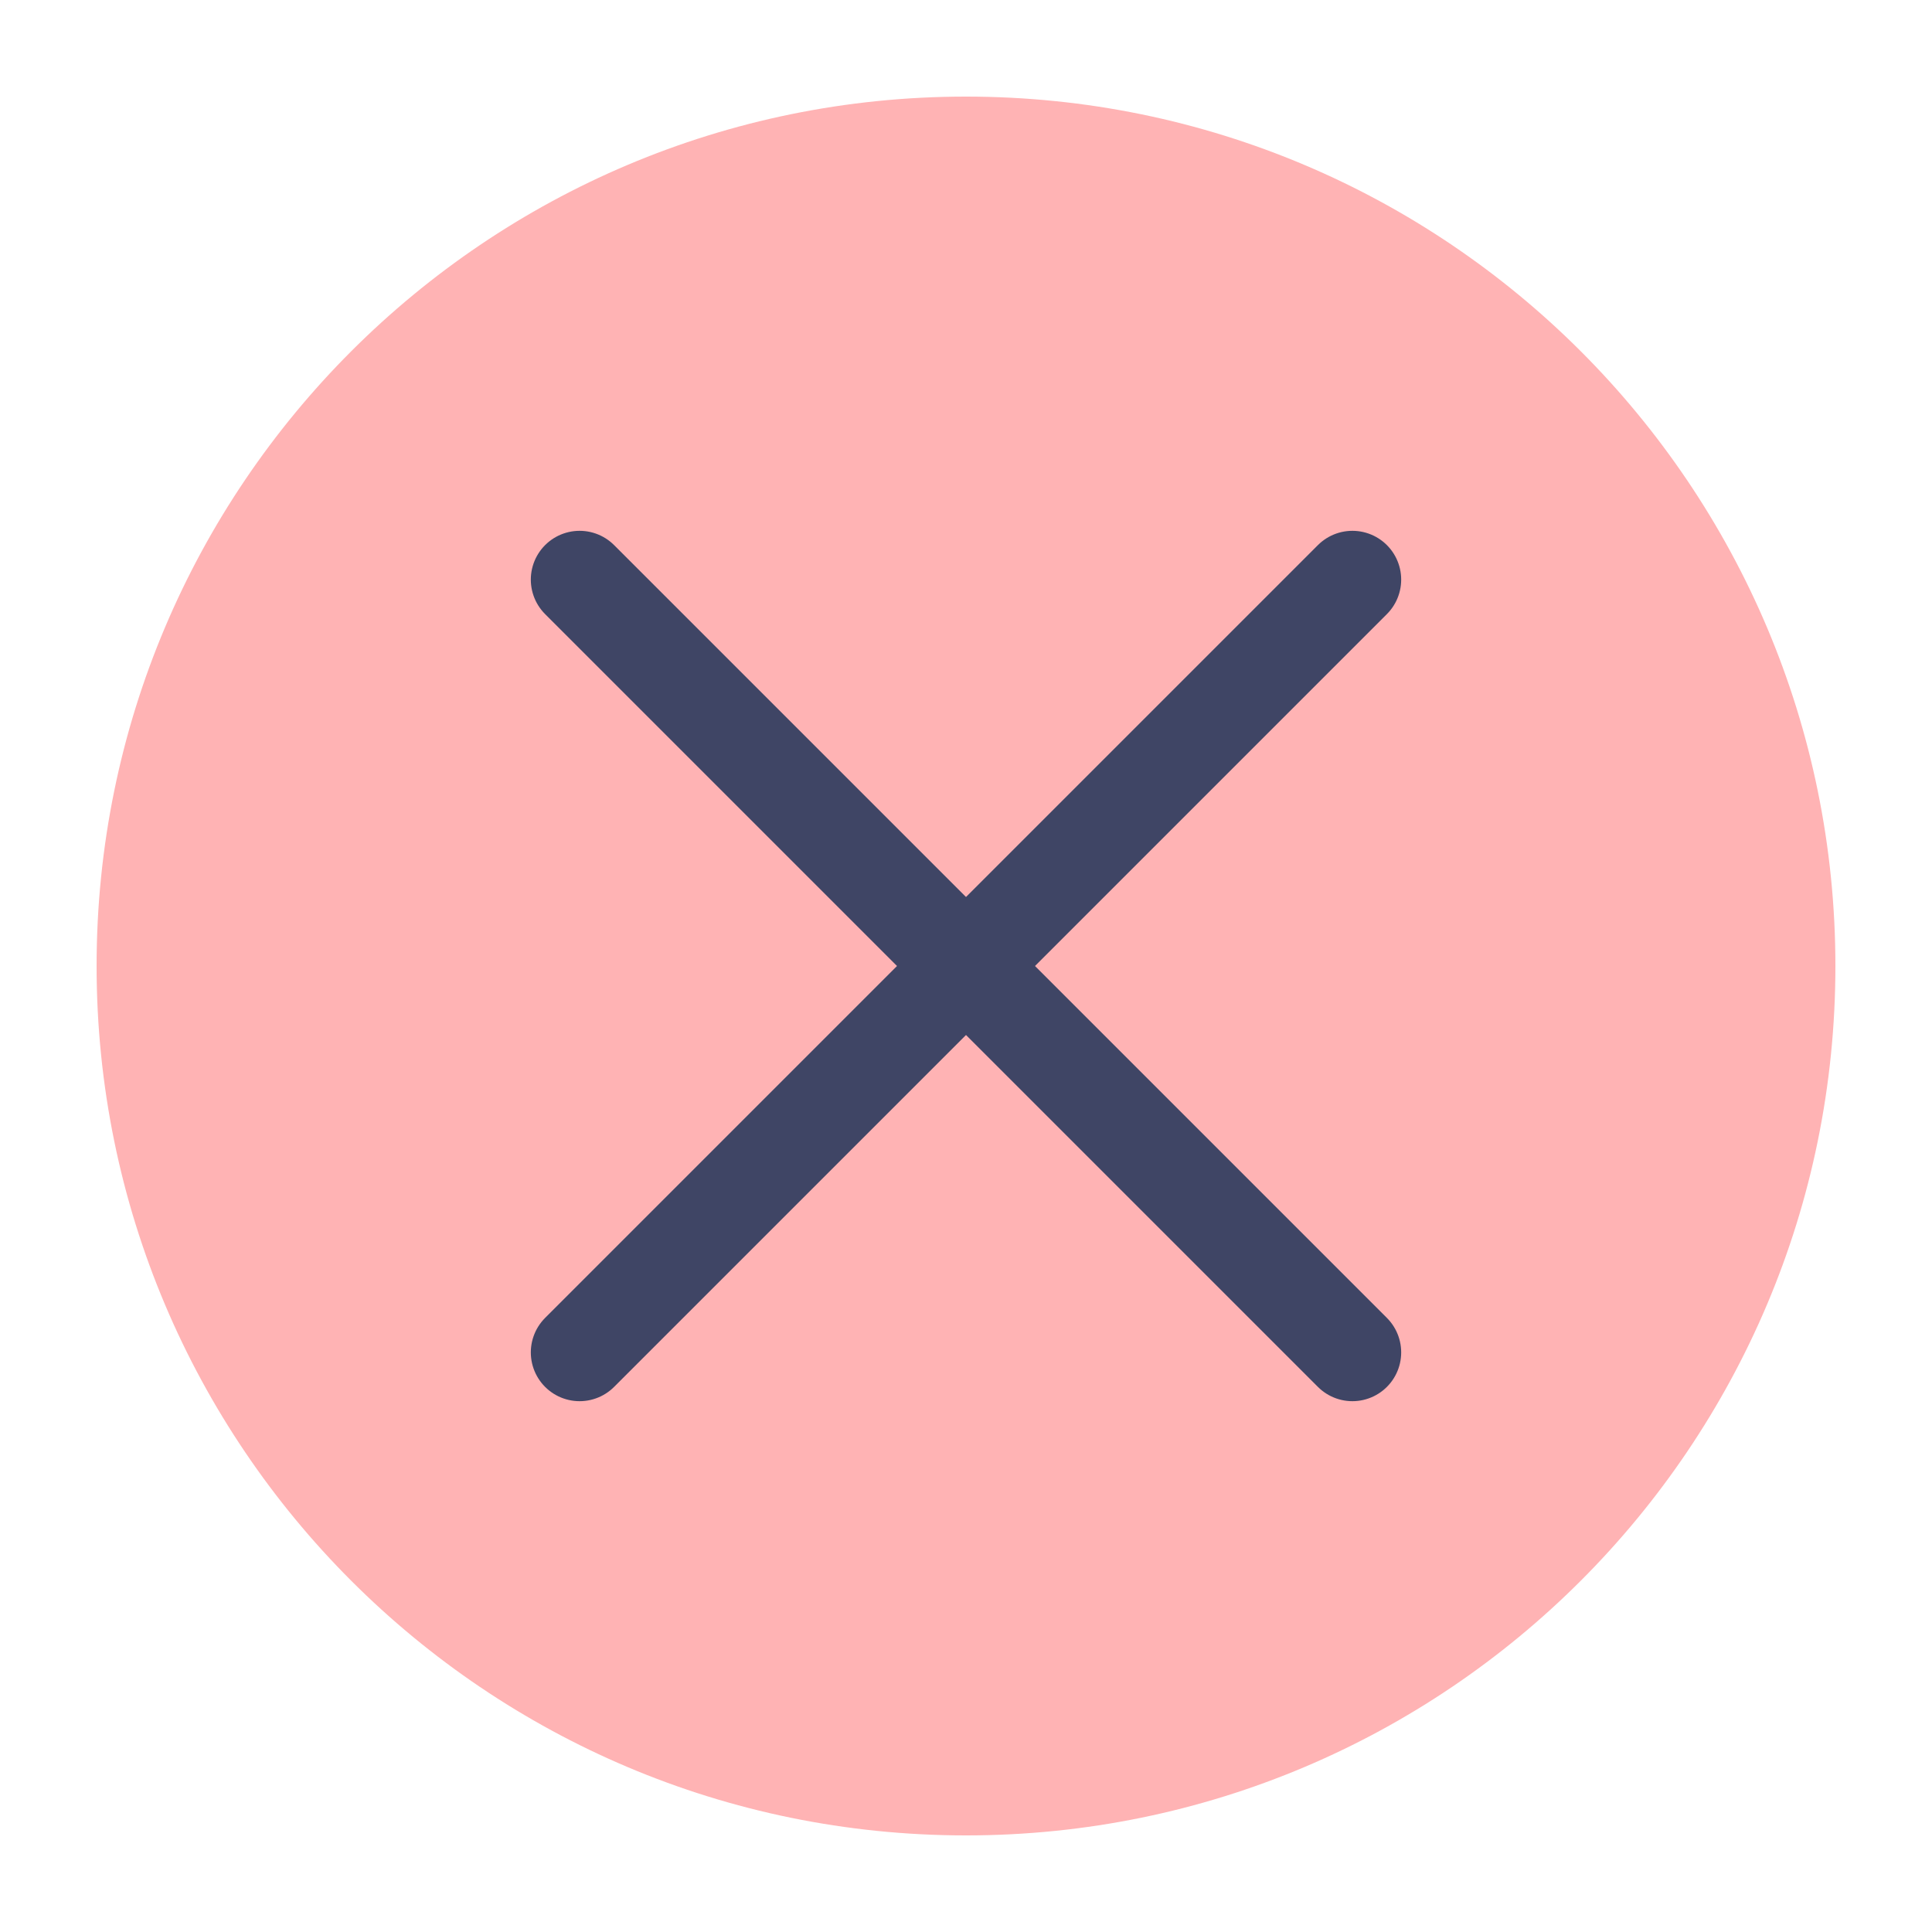
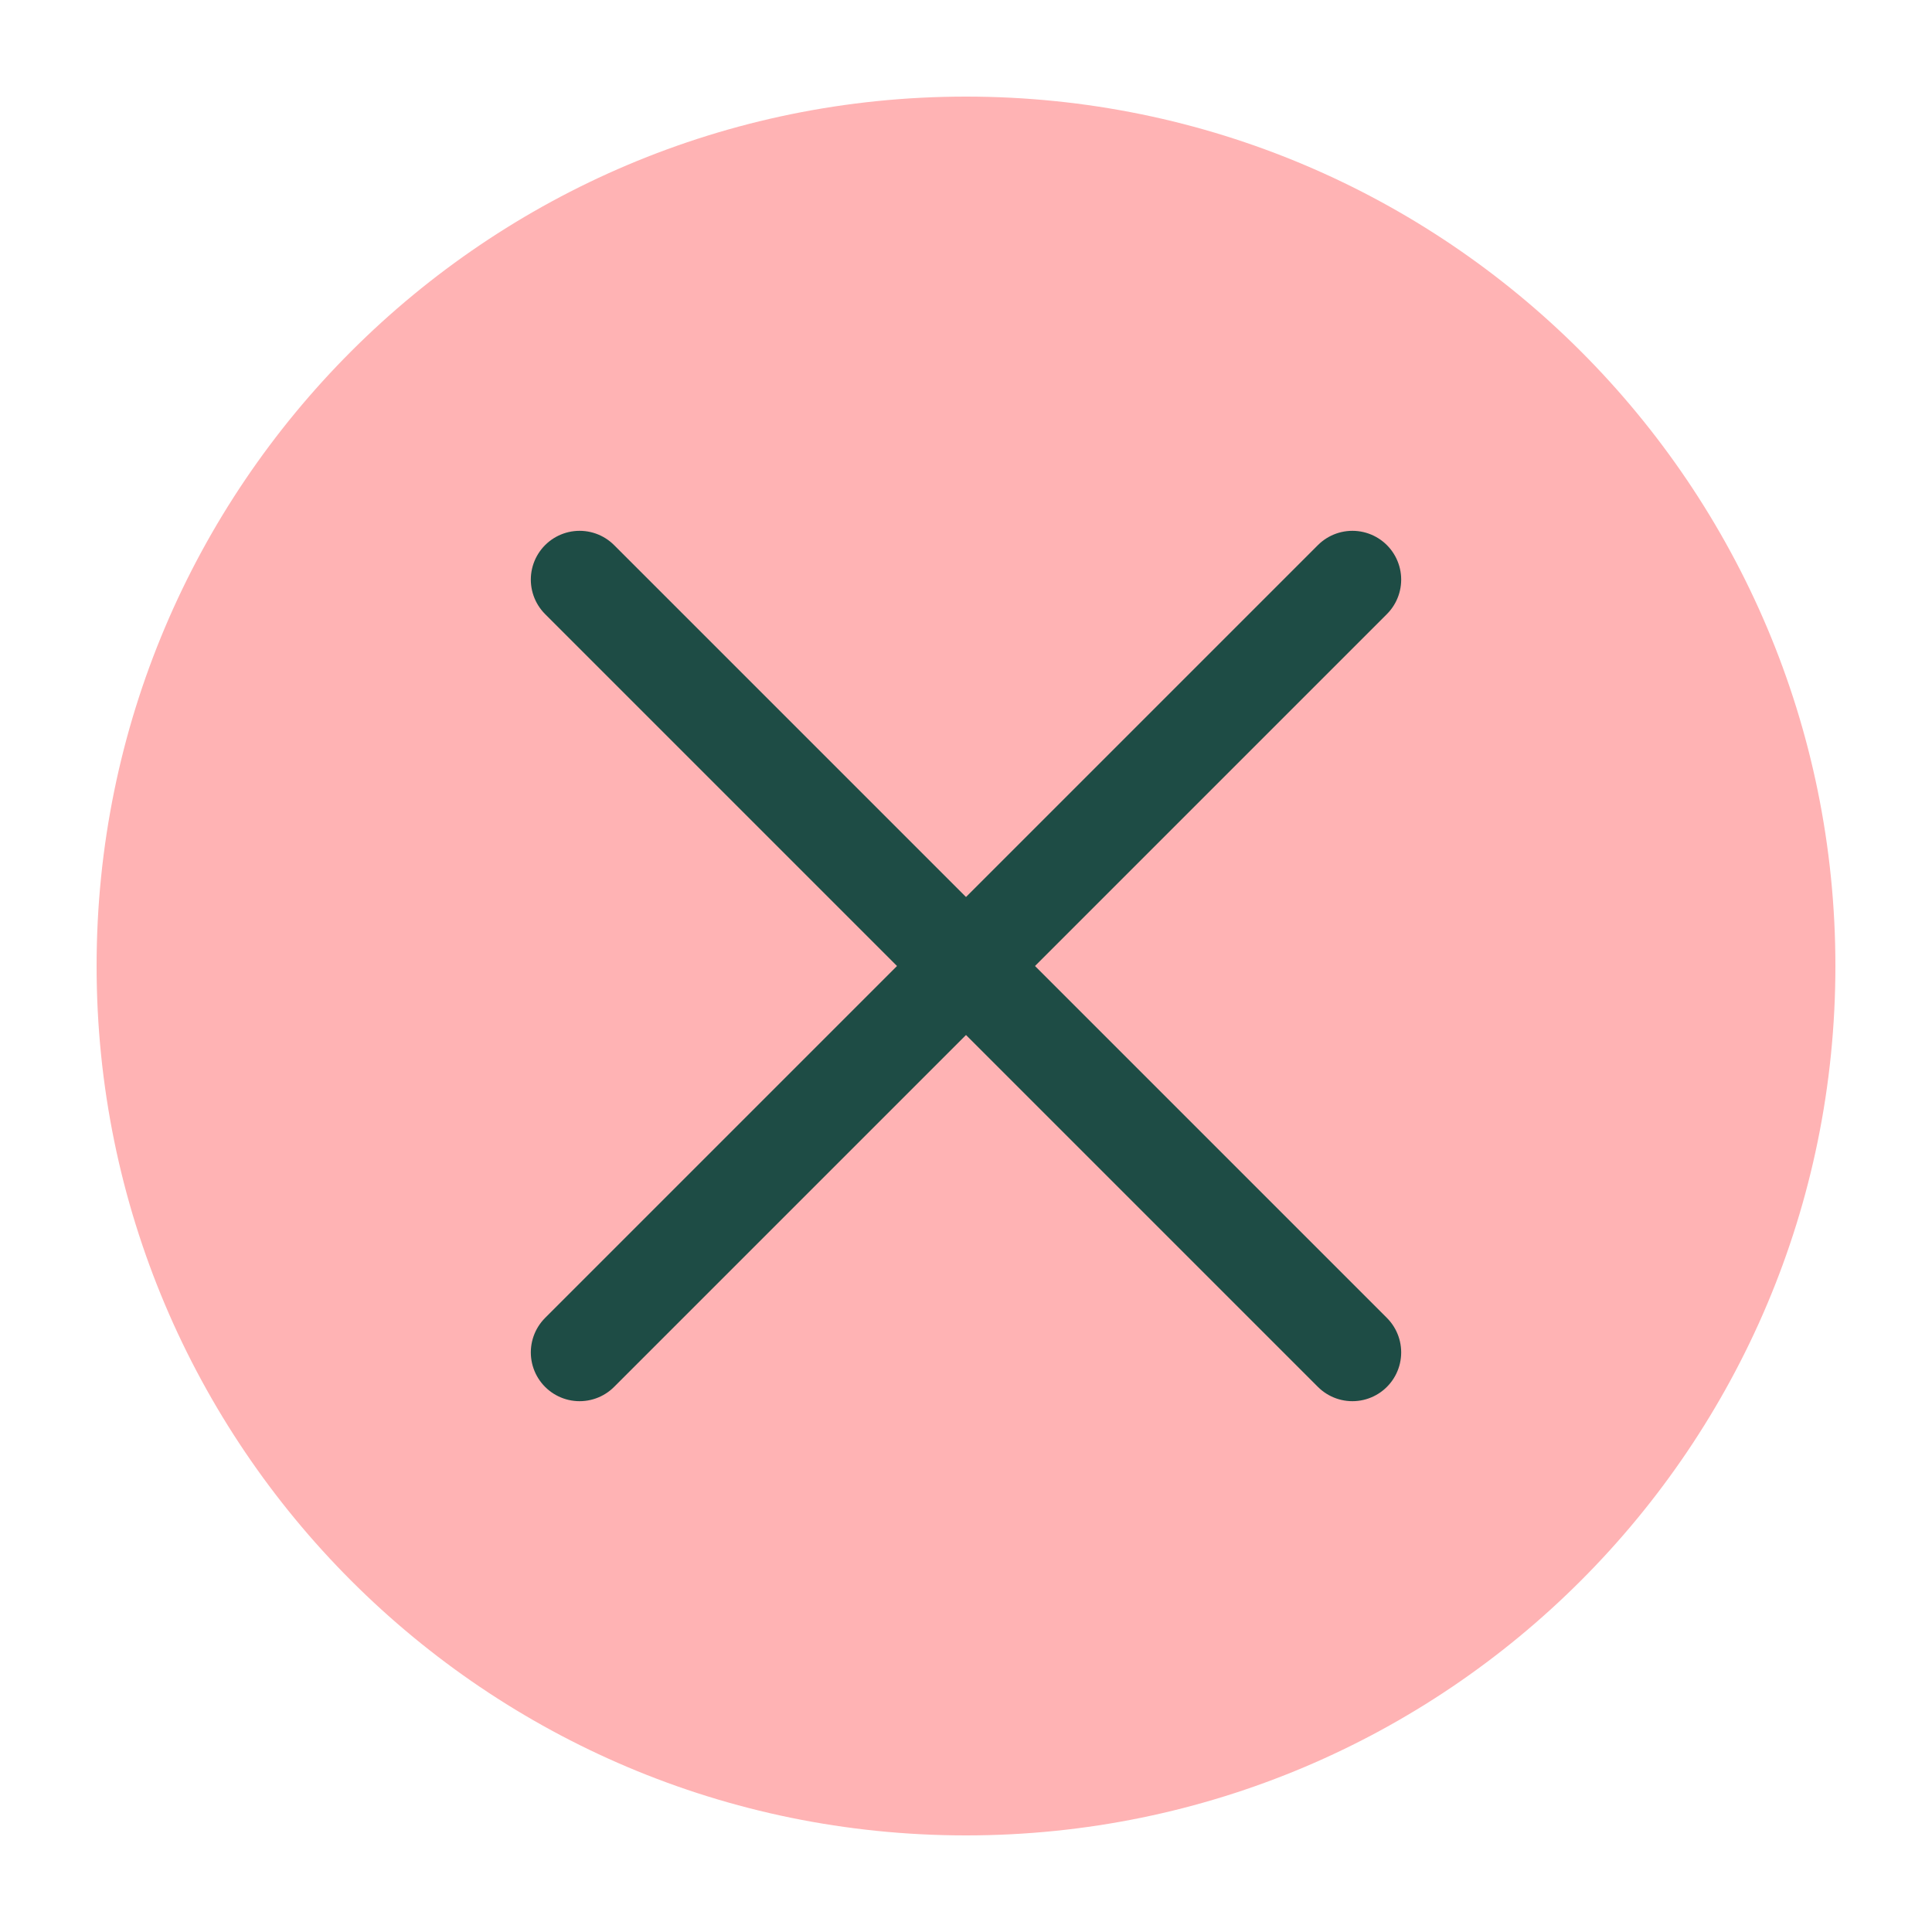
<svg xmlns="http://www.w3.org/2000/svg" viewBox="0 0 50 50" version="1.2" baseProfile="tiny">
  <defs>
</defs>
  <g fill="none" stroke="black" stroke-width="1" fill-rule="evenodd" stroke-linecap="square" stroke-linejoin="bevel">
    <g fill="#ffb3b4" fill-opacity="1" stroke="none" transform="matrix(2.5,0,0,2.5,2.5,2.5)" font-family="Iosevka Term Curly" font-size="12" font-weight="500" font-style="normal">
      <circle cx="9" cy="9" r="9" />
    </g>
-     <g fill="none" stroke="#3f4565" stroke-opacity="1" stroke-width="1.01" stroke-linecap="round" stroke-linejoin="miter" stroke-miterlimit="2" transform="matrix(2.5,0,0,2.5,2.5,2.5)" font-family="Iosevka Term Curly" font-size="12" font-weight="500" font-style="normal">
+     <g fill="none" stroke="#1e4c45" stroke-opacity="1" stroke-width="1.01" stroke-linecap="round" stroke-linejoin="miter" stroke-miterlimit="2" transform="matrix(2.5,0,0,2.5,2.5,2.5)" font-family="Iosevka Term Curly" font-size="12" font-weight="500" font-style="normal">
      <polyline fill="none" vector-effect="none" points="5,5 13,13 " />
      <polyline fill="none" vector-effect="none" points="13,5 5,13 " />
    </g>
    <g fill="none" stroke="#000000" stroke-opacity="1" stroke-width="1" stroke-linecap="square" stroke-linejoin="bevel" transform="matrix(1,0,0,1,0,0)" font-family="Iosevka Term Curly" font-size="12" font-weight="500" font-style="normal">
</g>
  </g>
</svg>
